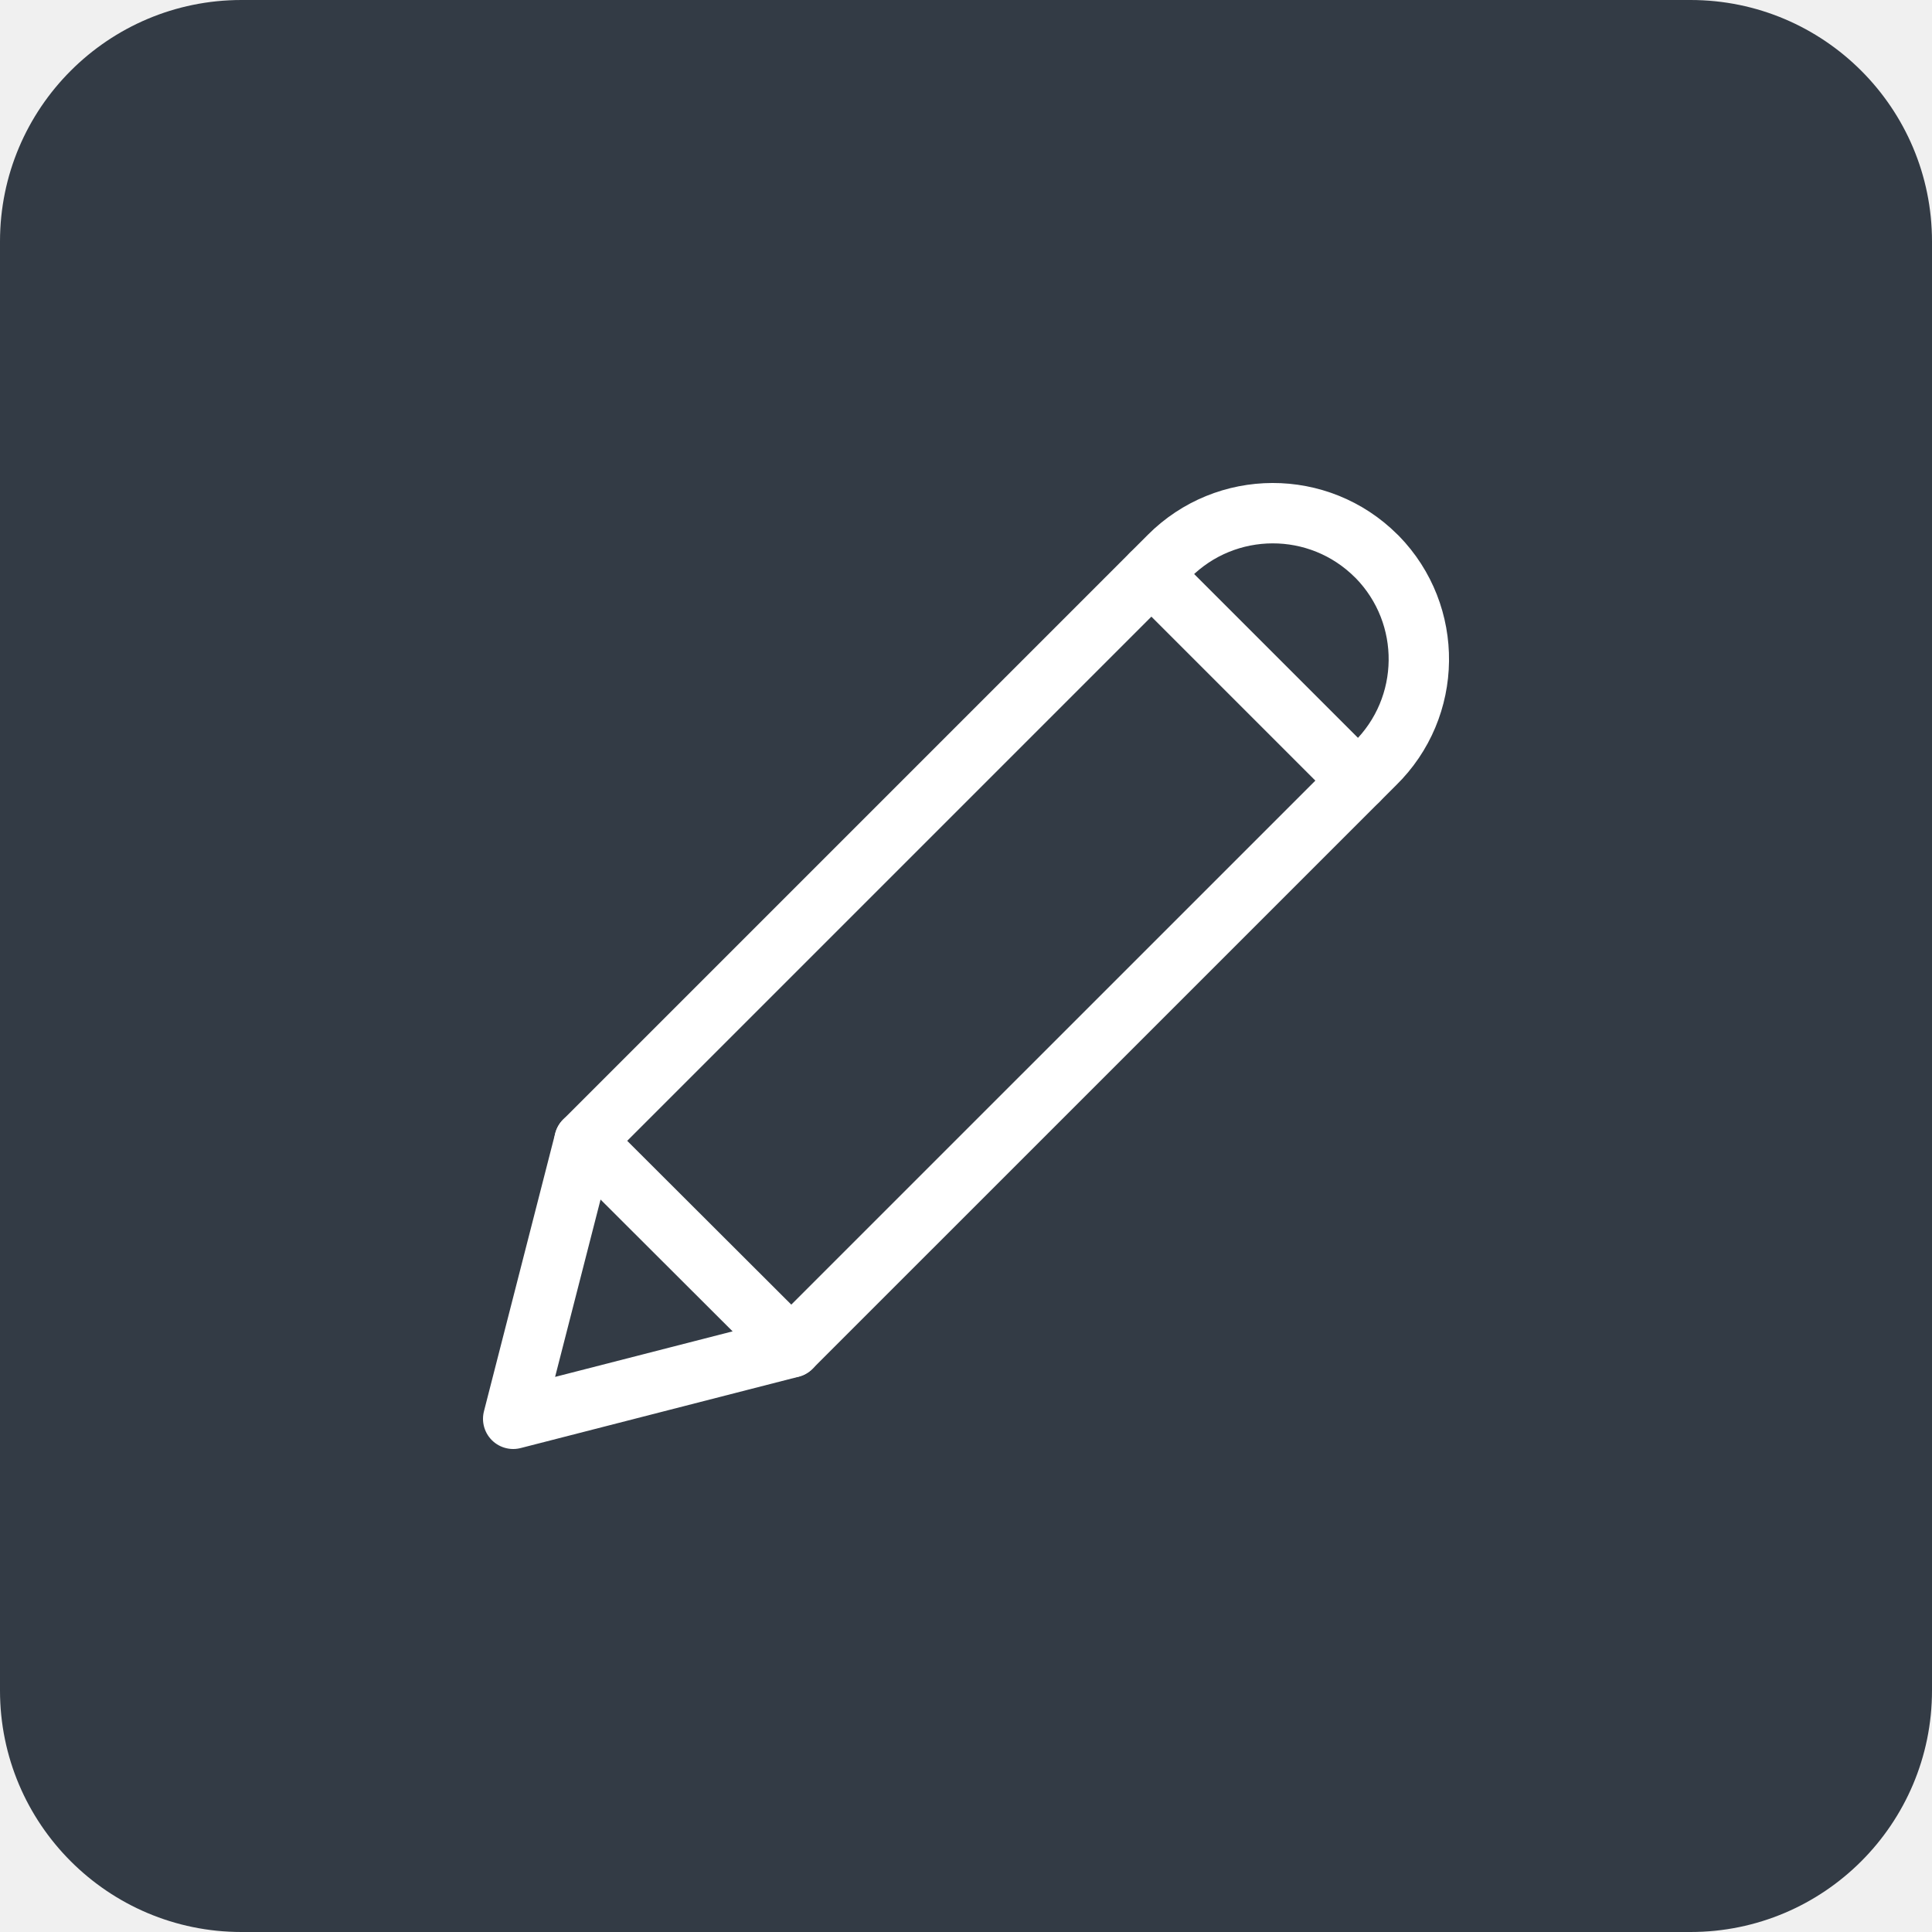
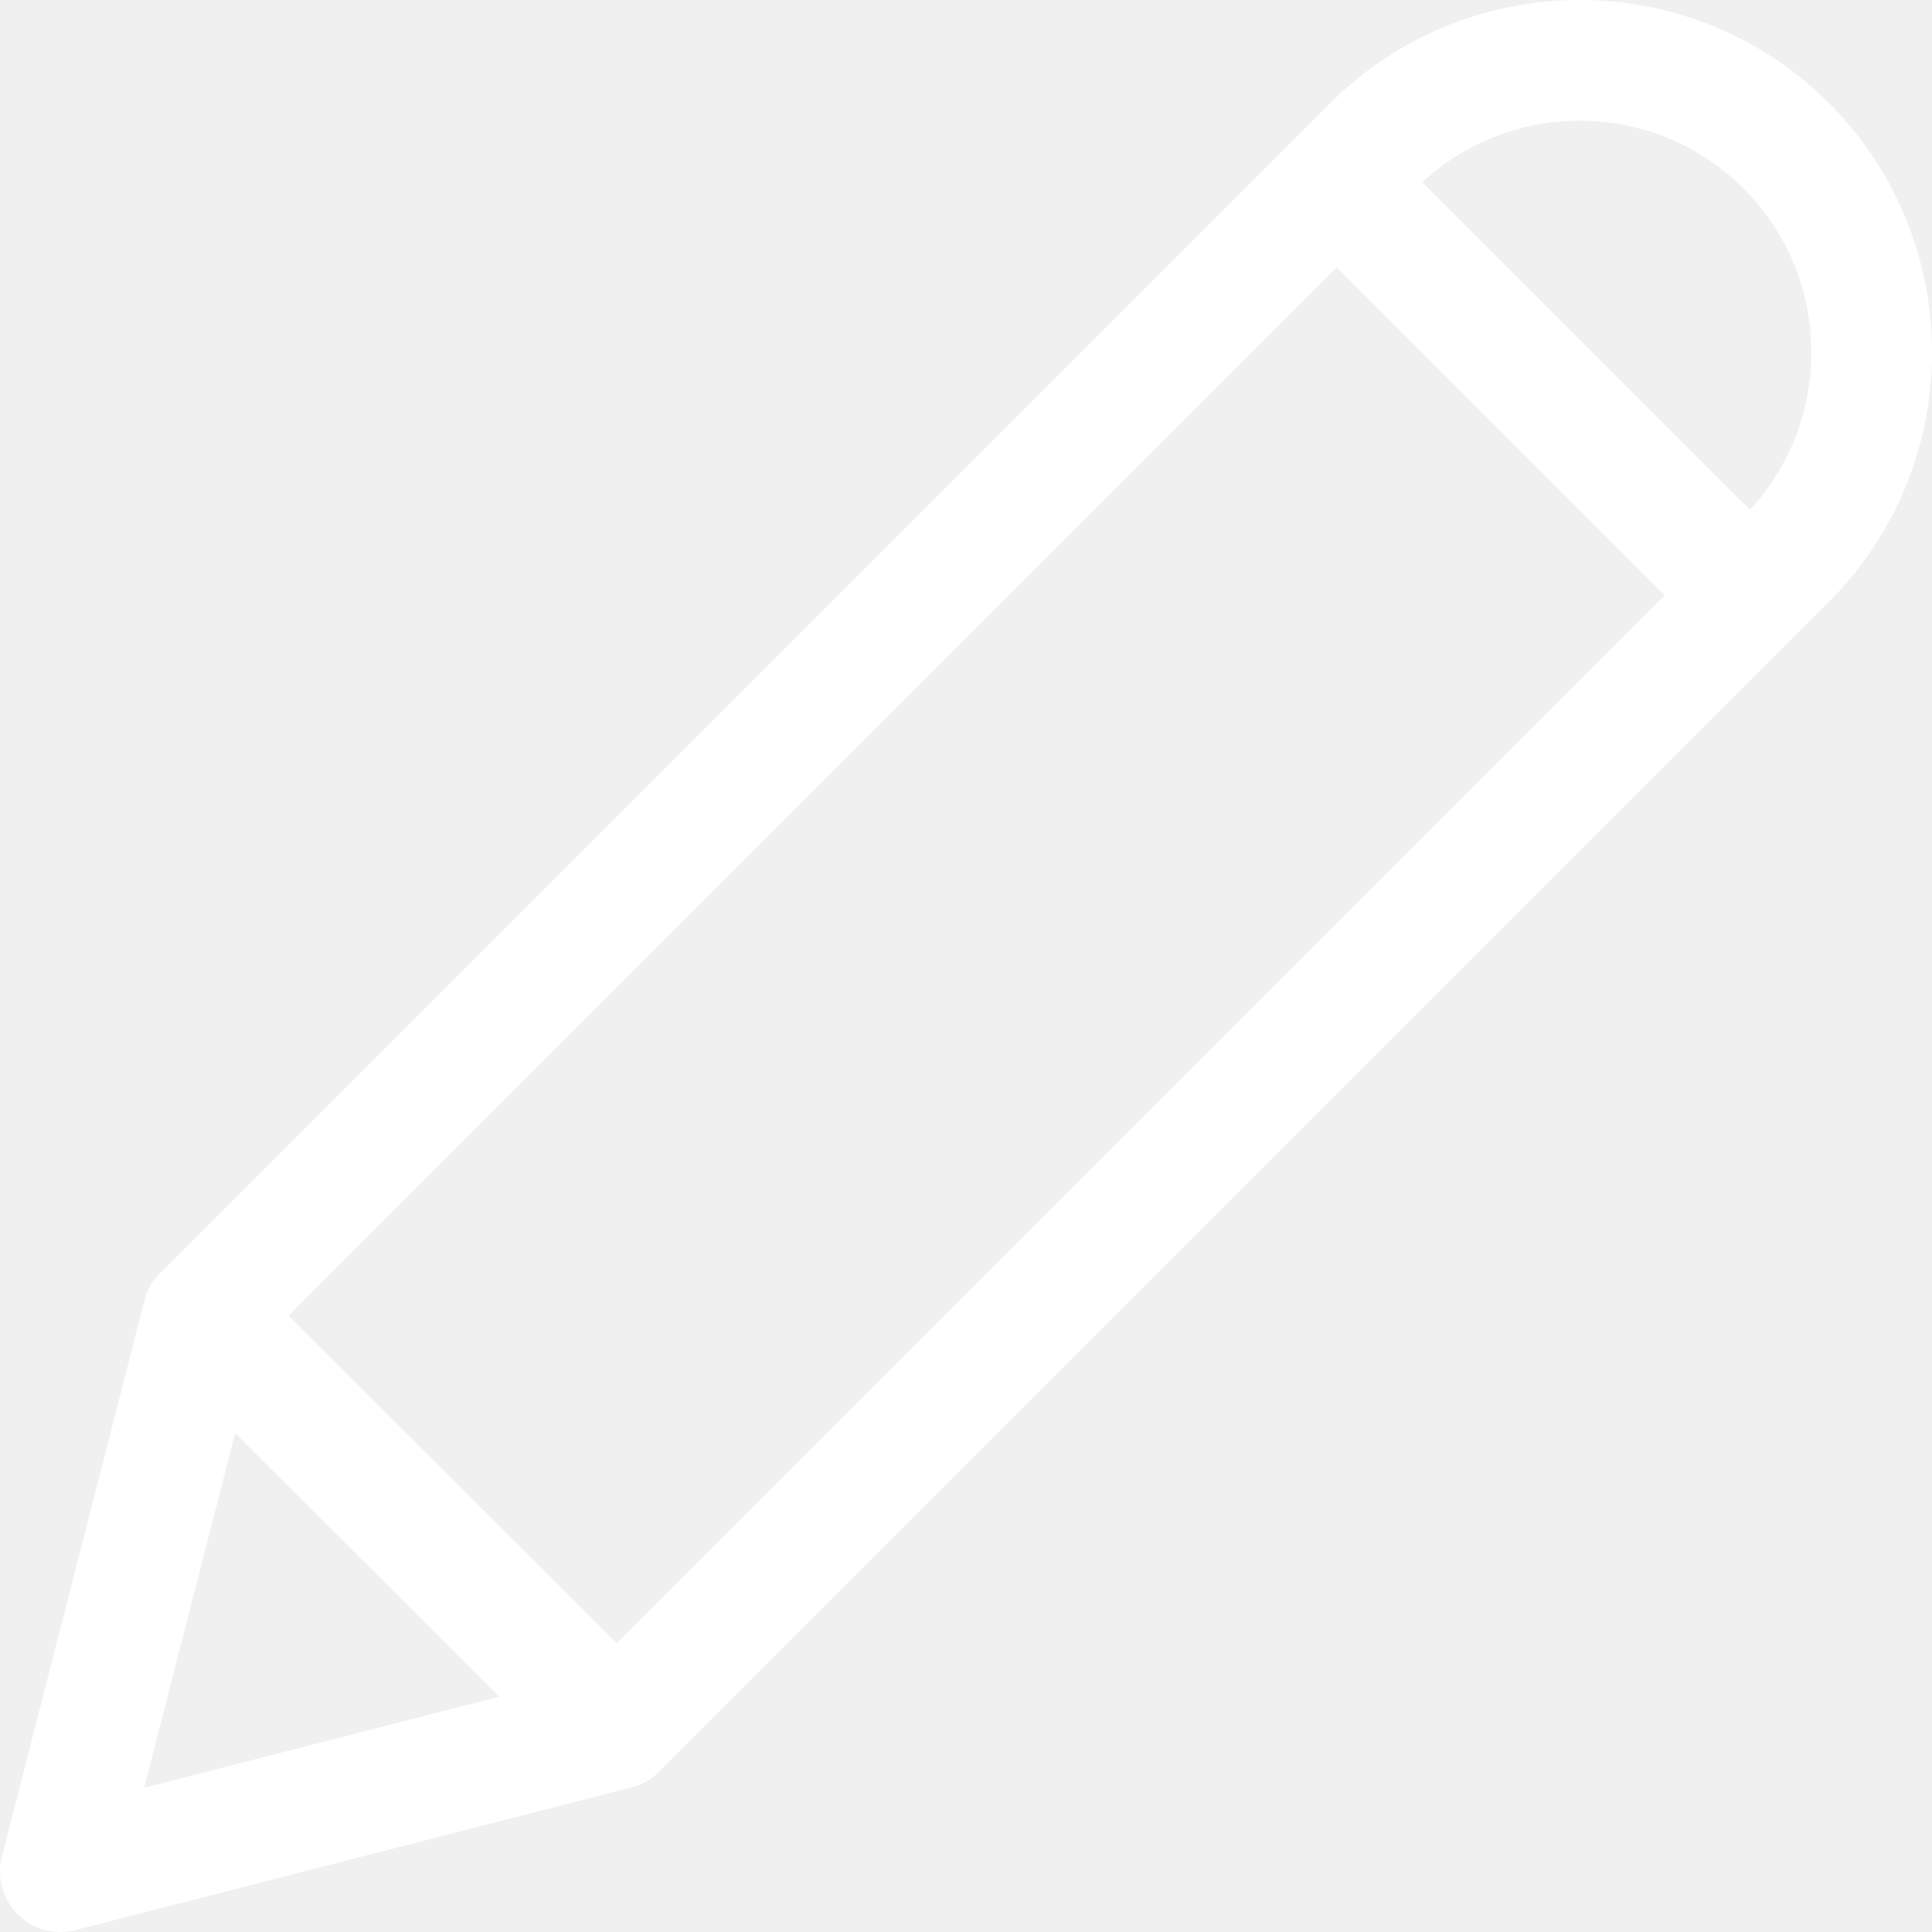
- <svg xmlns="http://www.w3.org/2000/svg" width="32" height="32" viewBox="0 0 32 32" fill="none">
-   <path d="M0 4C0 1.791 1.791 0 4 0H28C30.209 0 32 1.791 32 4V28C32 30.209 30.209 32 28 32H4C1.791 32 0 30.209 0 28V4Z" fill="#333B45" />
-   <path d="M22.793 9.207C21.844 8.261 20.308 8.265 19.363 9.214C19.357 9.219 19.352 9.225 19.347 9.23L9.68 18.897L8.5 23.5L13.103 22.319L22.77 12.653C23.728 11.717 23.746 10.182 22.811 9.224C22.805 9.218 22.799 9.213 22.793 9.207Z" stroke="white" stroke-linecap="round" stroke-linejoin="round" />
-   <path d="M19.071 9.507L22.493 12.929" stroke="white" stroke-linecap="round" stroke-linejoin="round" />
-   <path d="M9.681 18.896L13.107 22.316" stroke="white" stroke-linecap="round" stroke-linejoin="round" />
+ <svg xmlns="http://www.w3.org/2000/svg" width="16" height="16" viewBox="0 0 16 16" fill="none">
+   <path d="M14.793 1.207C13.844 0.261 12.308 0.265 11.363 1.214C11.357 1.219 11.352 1.225 11.347 1.23L1.68 10.897L0.5 15.5L5.103 14.319L14.77 4.653C15.728 3.717 15.746 2.182 14.811 1.224C14.805 1.218 14.799 1.213 14.793 1.207Z" stroke="white" stroke-linecap="round" stroke-linejoin="round" />
+   <path d="M11.071 1.507L14.493 4.929" stroke="white" stroke-linecap="round" stroke-linejoin="round" />
+   <path d="M1.681 10.896L5.107 14.316" stroke="white" stroke-linecap="round" stroke-linejoin="round" />
</svg>
